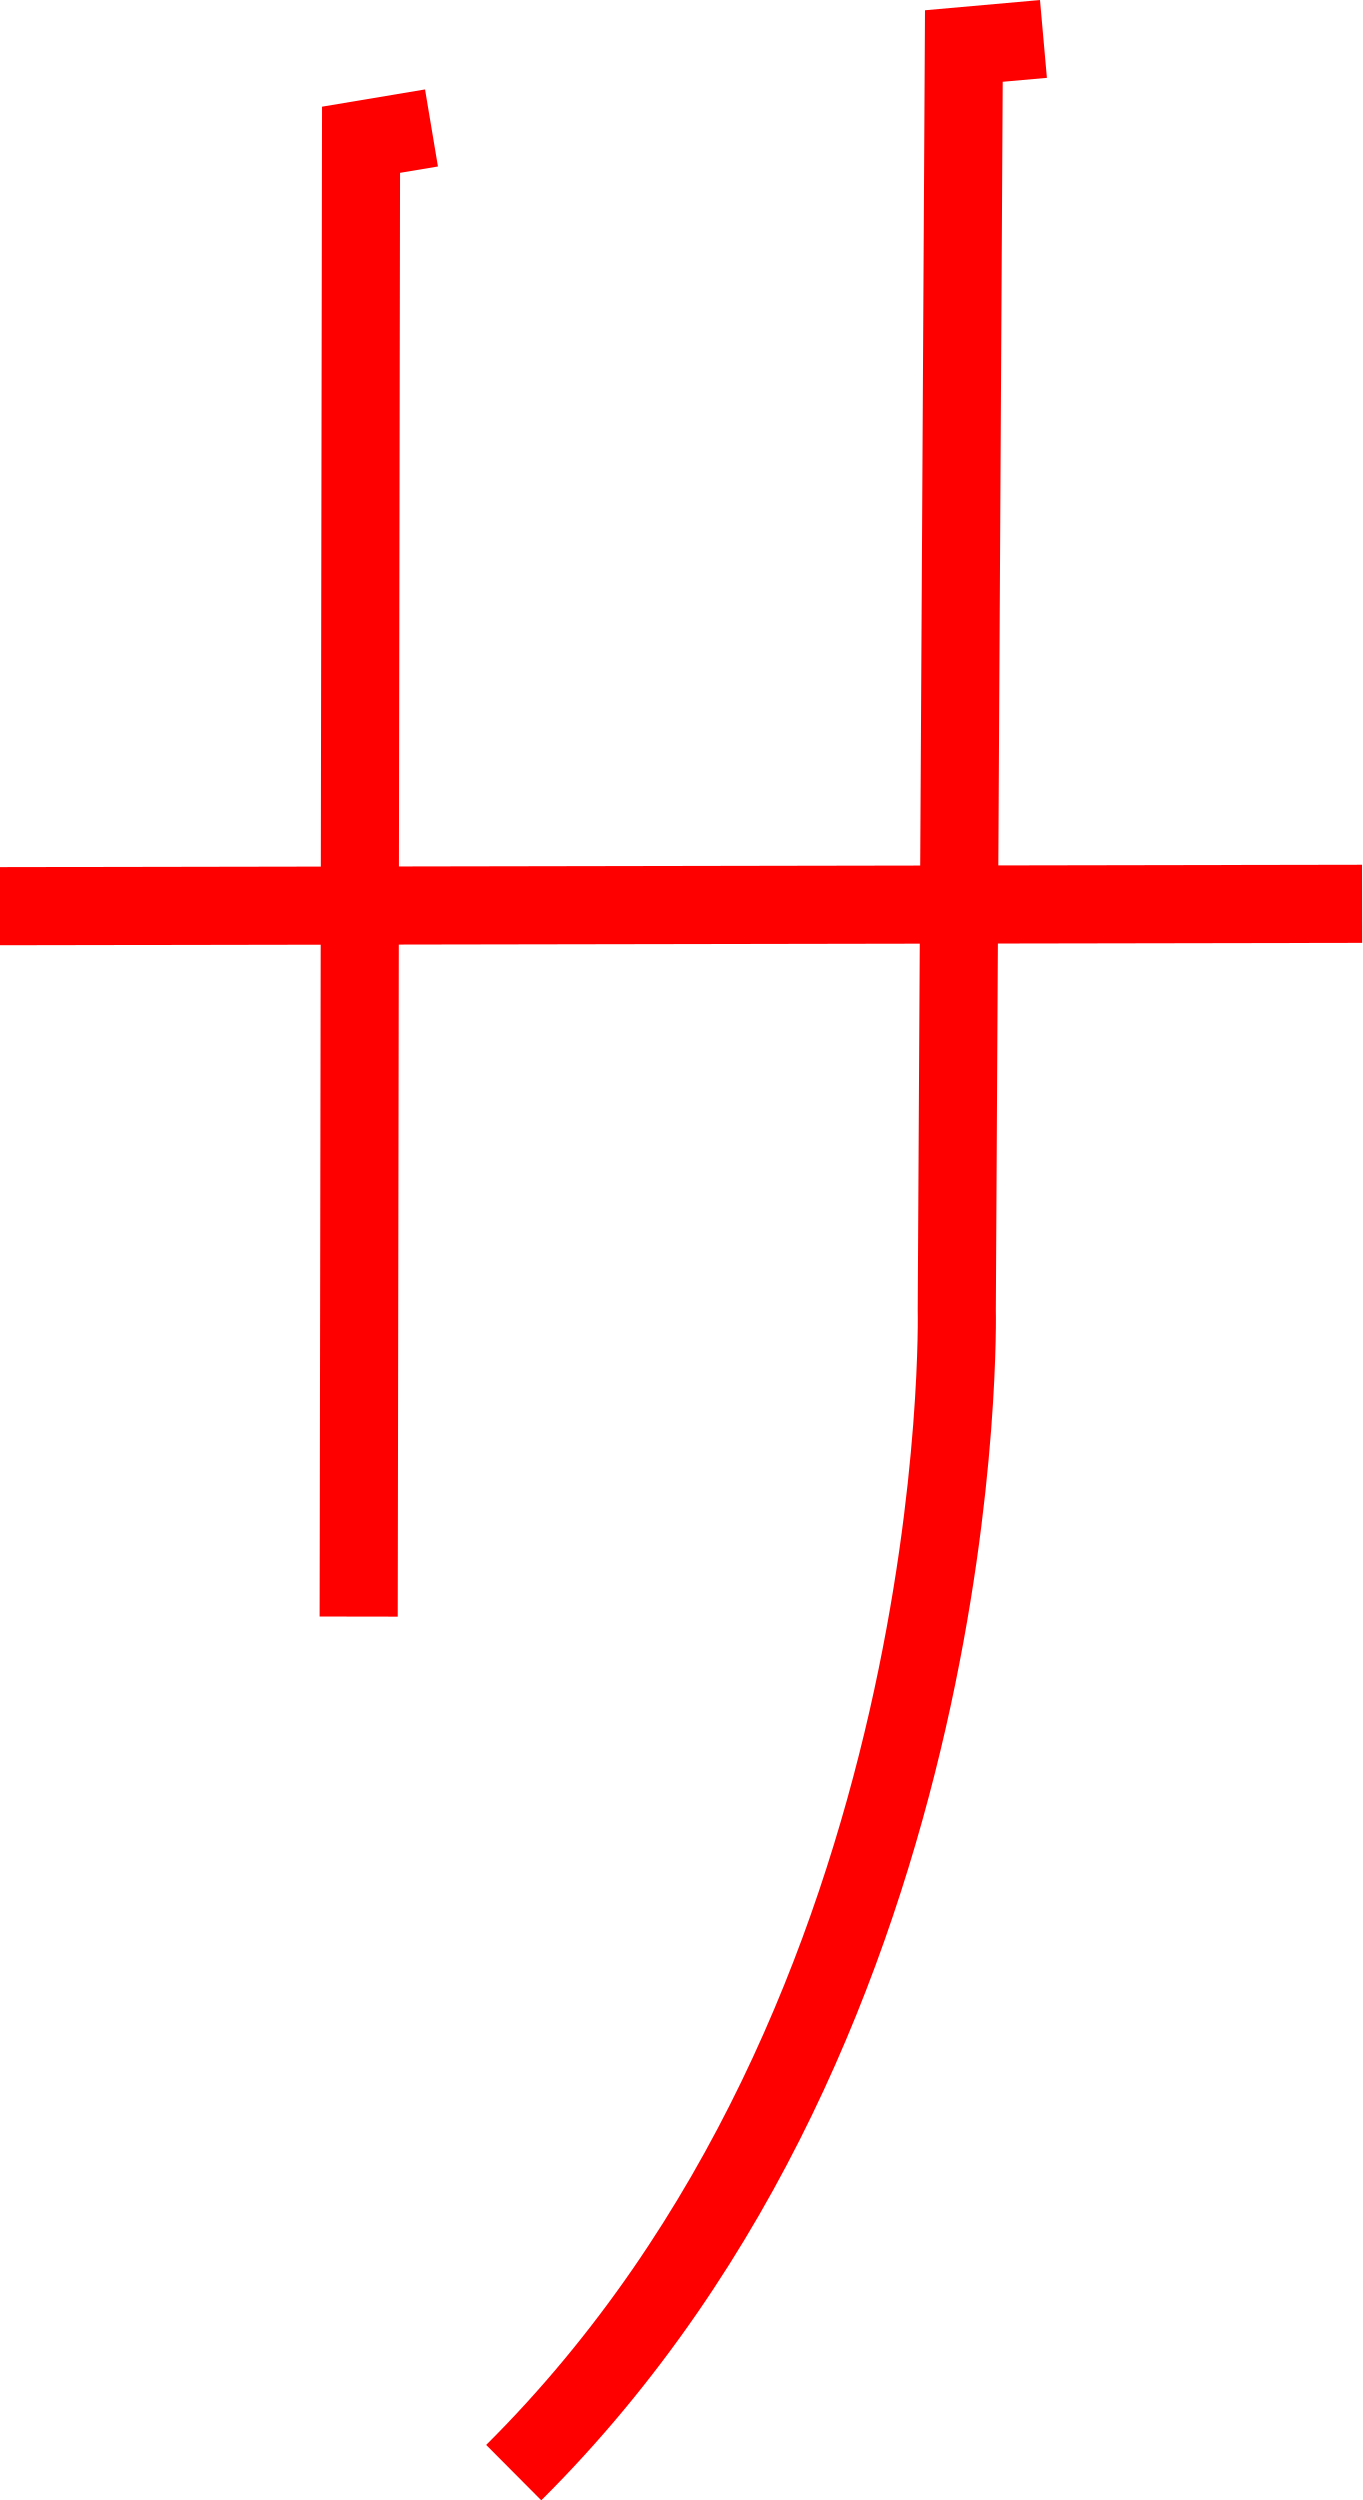
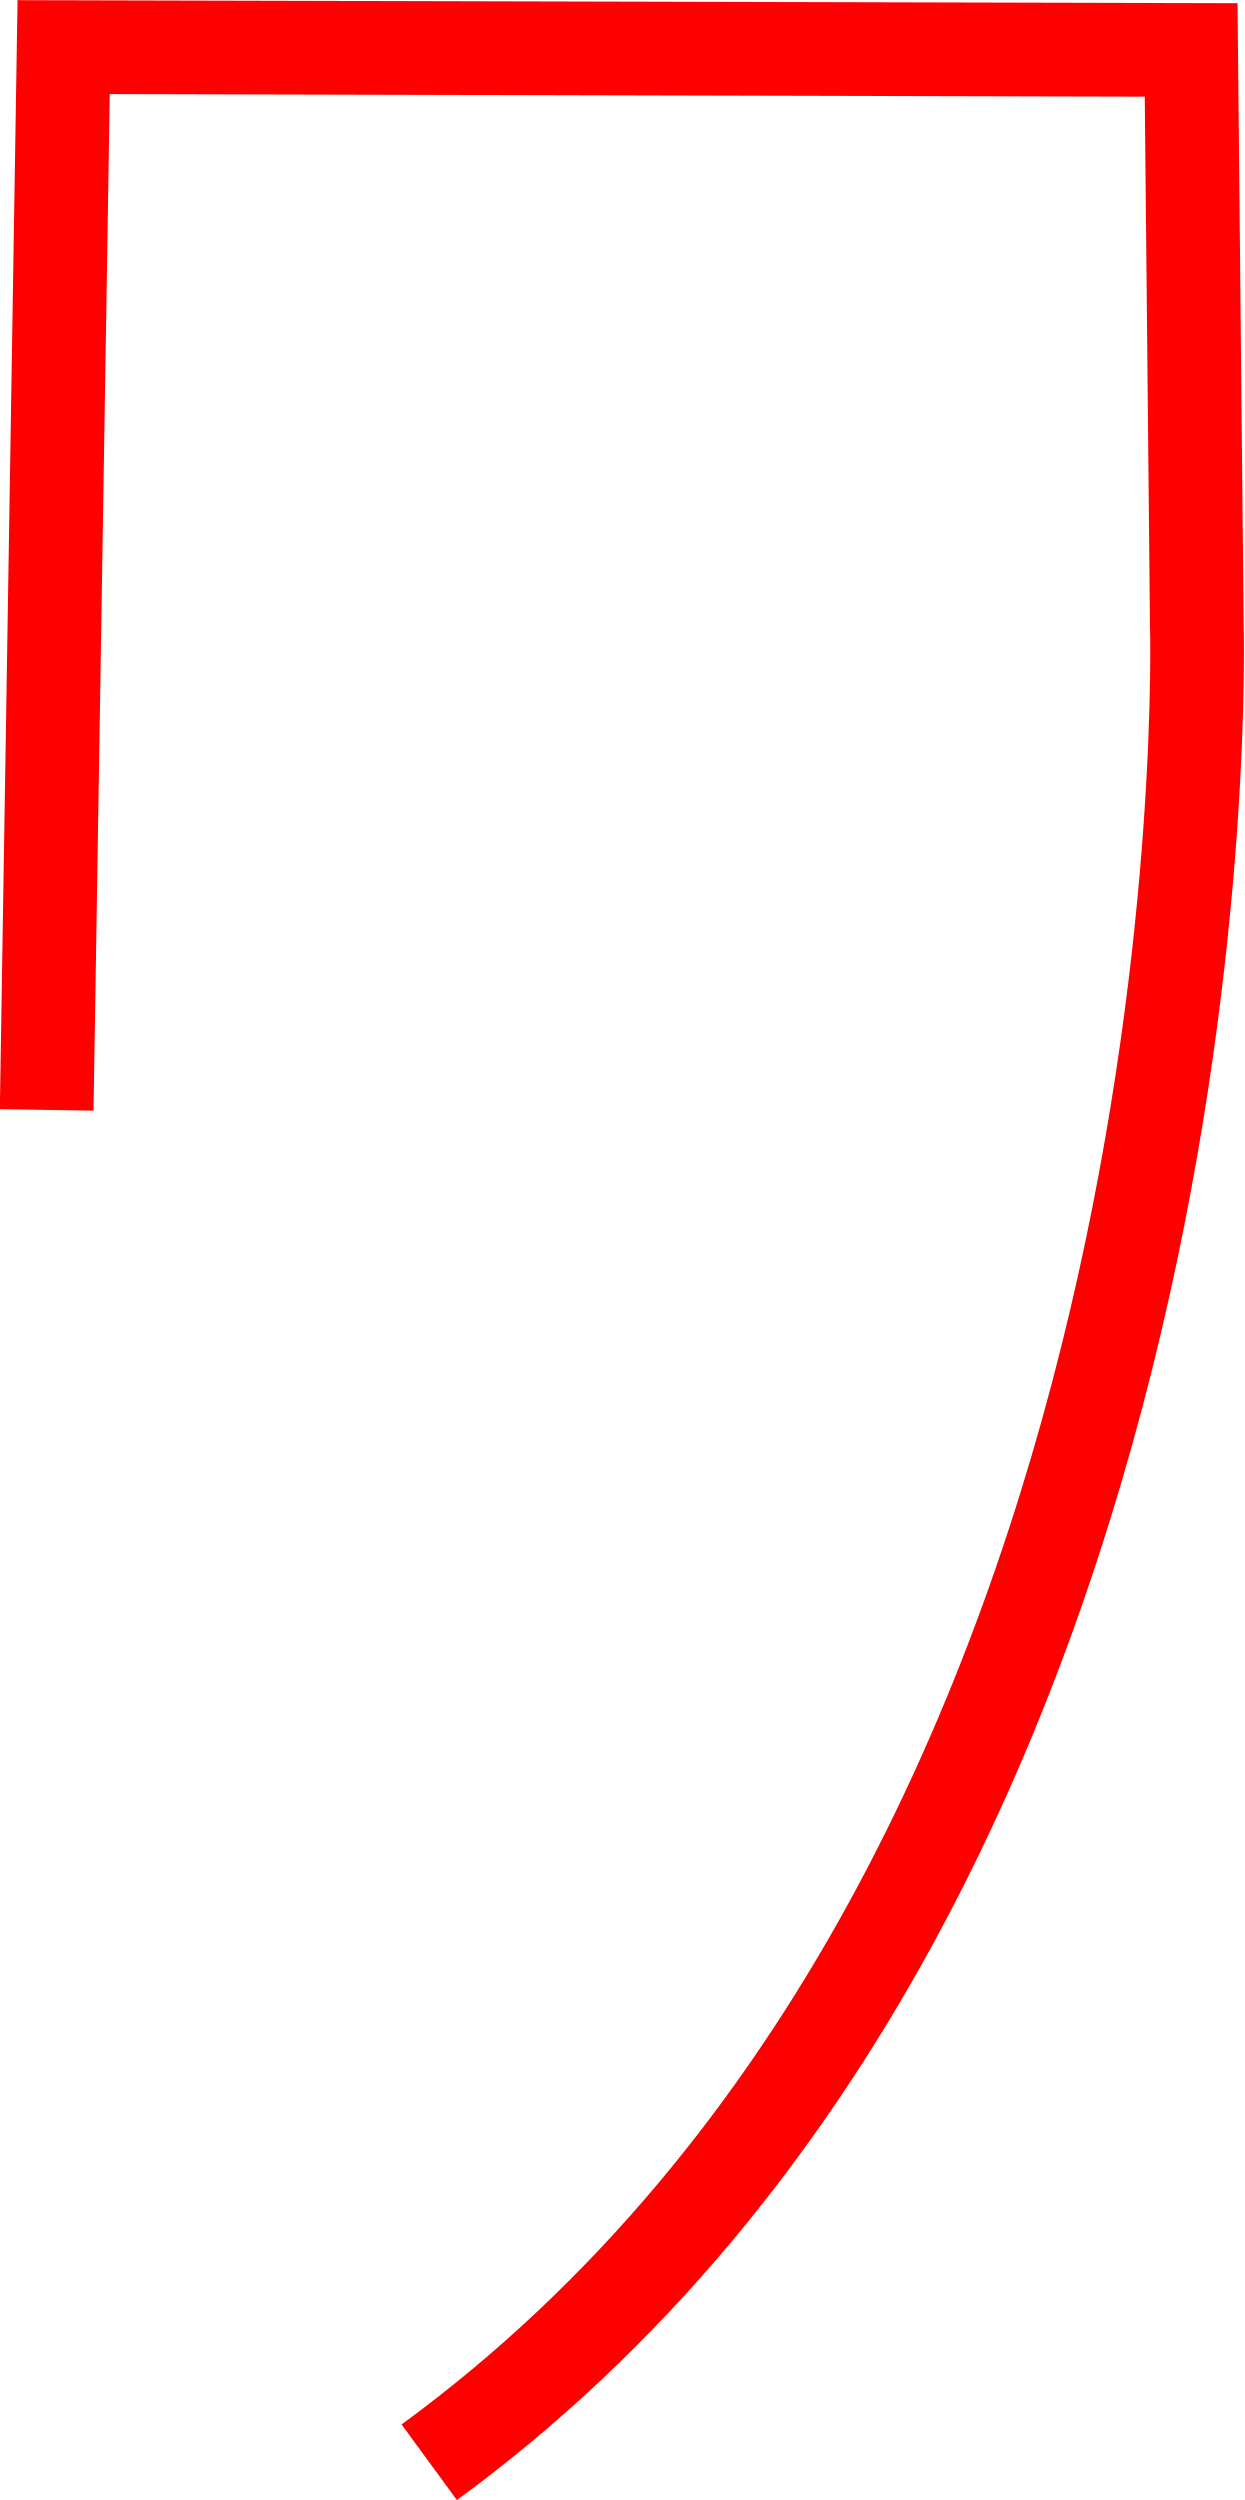
- <svg xmlns="http://www.w3.org/2000/svg" width="4.621mm" height="8.481mm" viewBox="0 0 4.621 8.481" version="1.1" id="svg1">
+ <svg xmlns="http://www.w3.org/2000/svg" width="3.519mm" height="7.071mm" viewBox="0 0 3.519 7.071" version="1.1" id="svg1">
  <defs id="defs1" />
-   <g id="layer2" style="stroke:#ff0000" transform="translate(-62.81323,-11.7899)">
-     <path style="font-variation-settings:normal;vector-effect:none;fill:none;fill-opacity:1;stroke:#ff0000;stroke-width:0.265px;stroke-linecap:butt;stroke-linejoin:miter;stroke-miterlimit:4;stroke-dasharray:none;stroke-dashoffset:0;stroke-opacity:1;-inkscape-stroke:none;stop-color:#000000" d="m 64.277,12.224 -0.239,0.04 -0.008,5.01" id="path21" />
-     <path style="font-variation-settings:normal;vector-effect:none;fill:none;fill-opacity:1;stroke:#ff0000;stroke-width:0.265px;stroke-linecap:butt;stroke-linejoin:miter;stroke-miterlimit:4;stroke-dasharray:none;stroke-dashoffset:0;stroke-opacity:1;-inkscape-stroke:none;stop-color:#000000" d="m 66.353,11.922 -0.27,0.024 -0.024,4.287 c 0,0 0.056,2.394 -1.503,3.945" id="path22" />
-     <path style="font-variation-settings:normal;vector-effect:none;fill:none;fill-opacity:1;stroke:#ff0000;stroke-width:0.265px;stroke-linecap:butt;stroke-linejoin:miter;stroke-miterlimit:4;stroke-dasharray:none;stroke-dashoffset:0;stroke-opacity:1;-inkscape-stroke:none;stop-color:#000000" d="m 67.434,14.856 -4.621,0.008" id="path23" />
+   <g id="layer2" style="stroke:#ff0000" transform="translate(-68.65395,-12.86272)">
+     <g id="g12">
+       <path style="font-variation-settings:normal;opacity:1;vector-effect:none;fill:none;fill-opacity:1;stroke:#ff0000;stroke-width:0.265px;stroke-linecap:butt;stroke-linejoin:miter;stroke-miterlimit:4;stroke-dasharray:none;stroke-dashoffset:0;stroke-opacity:1;-inkscape-stroke:none;stop-color:#000000;stop-opacity:1" d="m 68.786,16.002 0.048,-3.006 3.189,0.008 0.016,1.622 c 0,0 0.111,3.531 -2.171,5.201" id="path24" />
+     </g>
  </g>
</svg>
